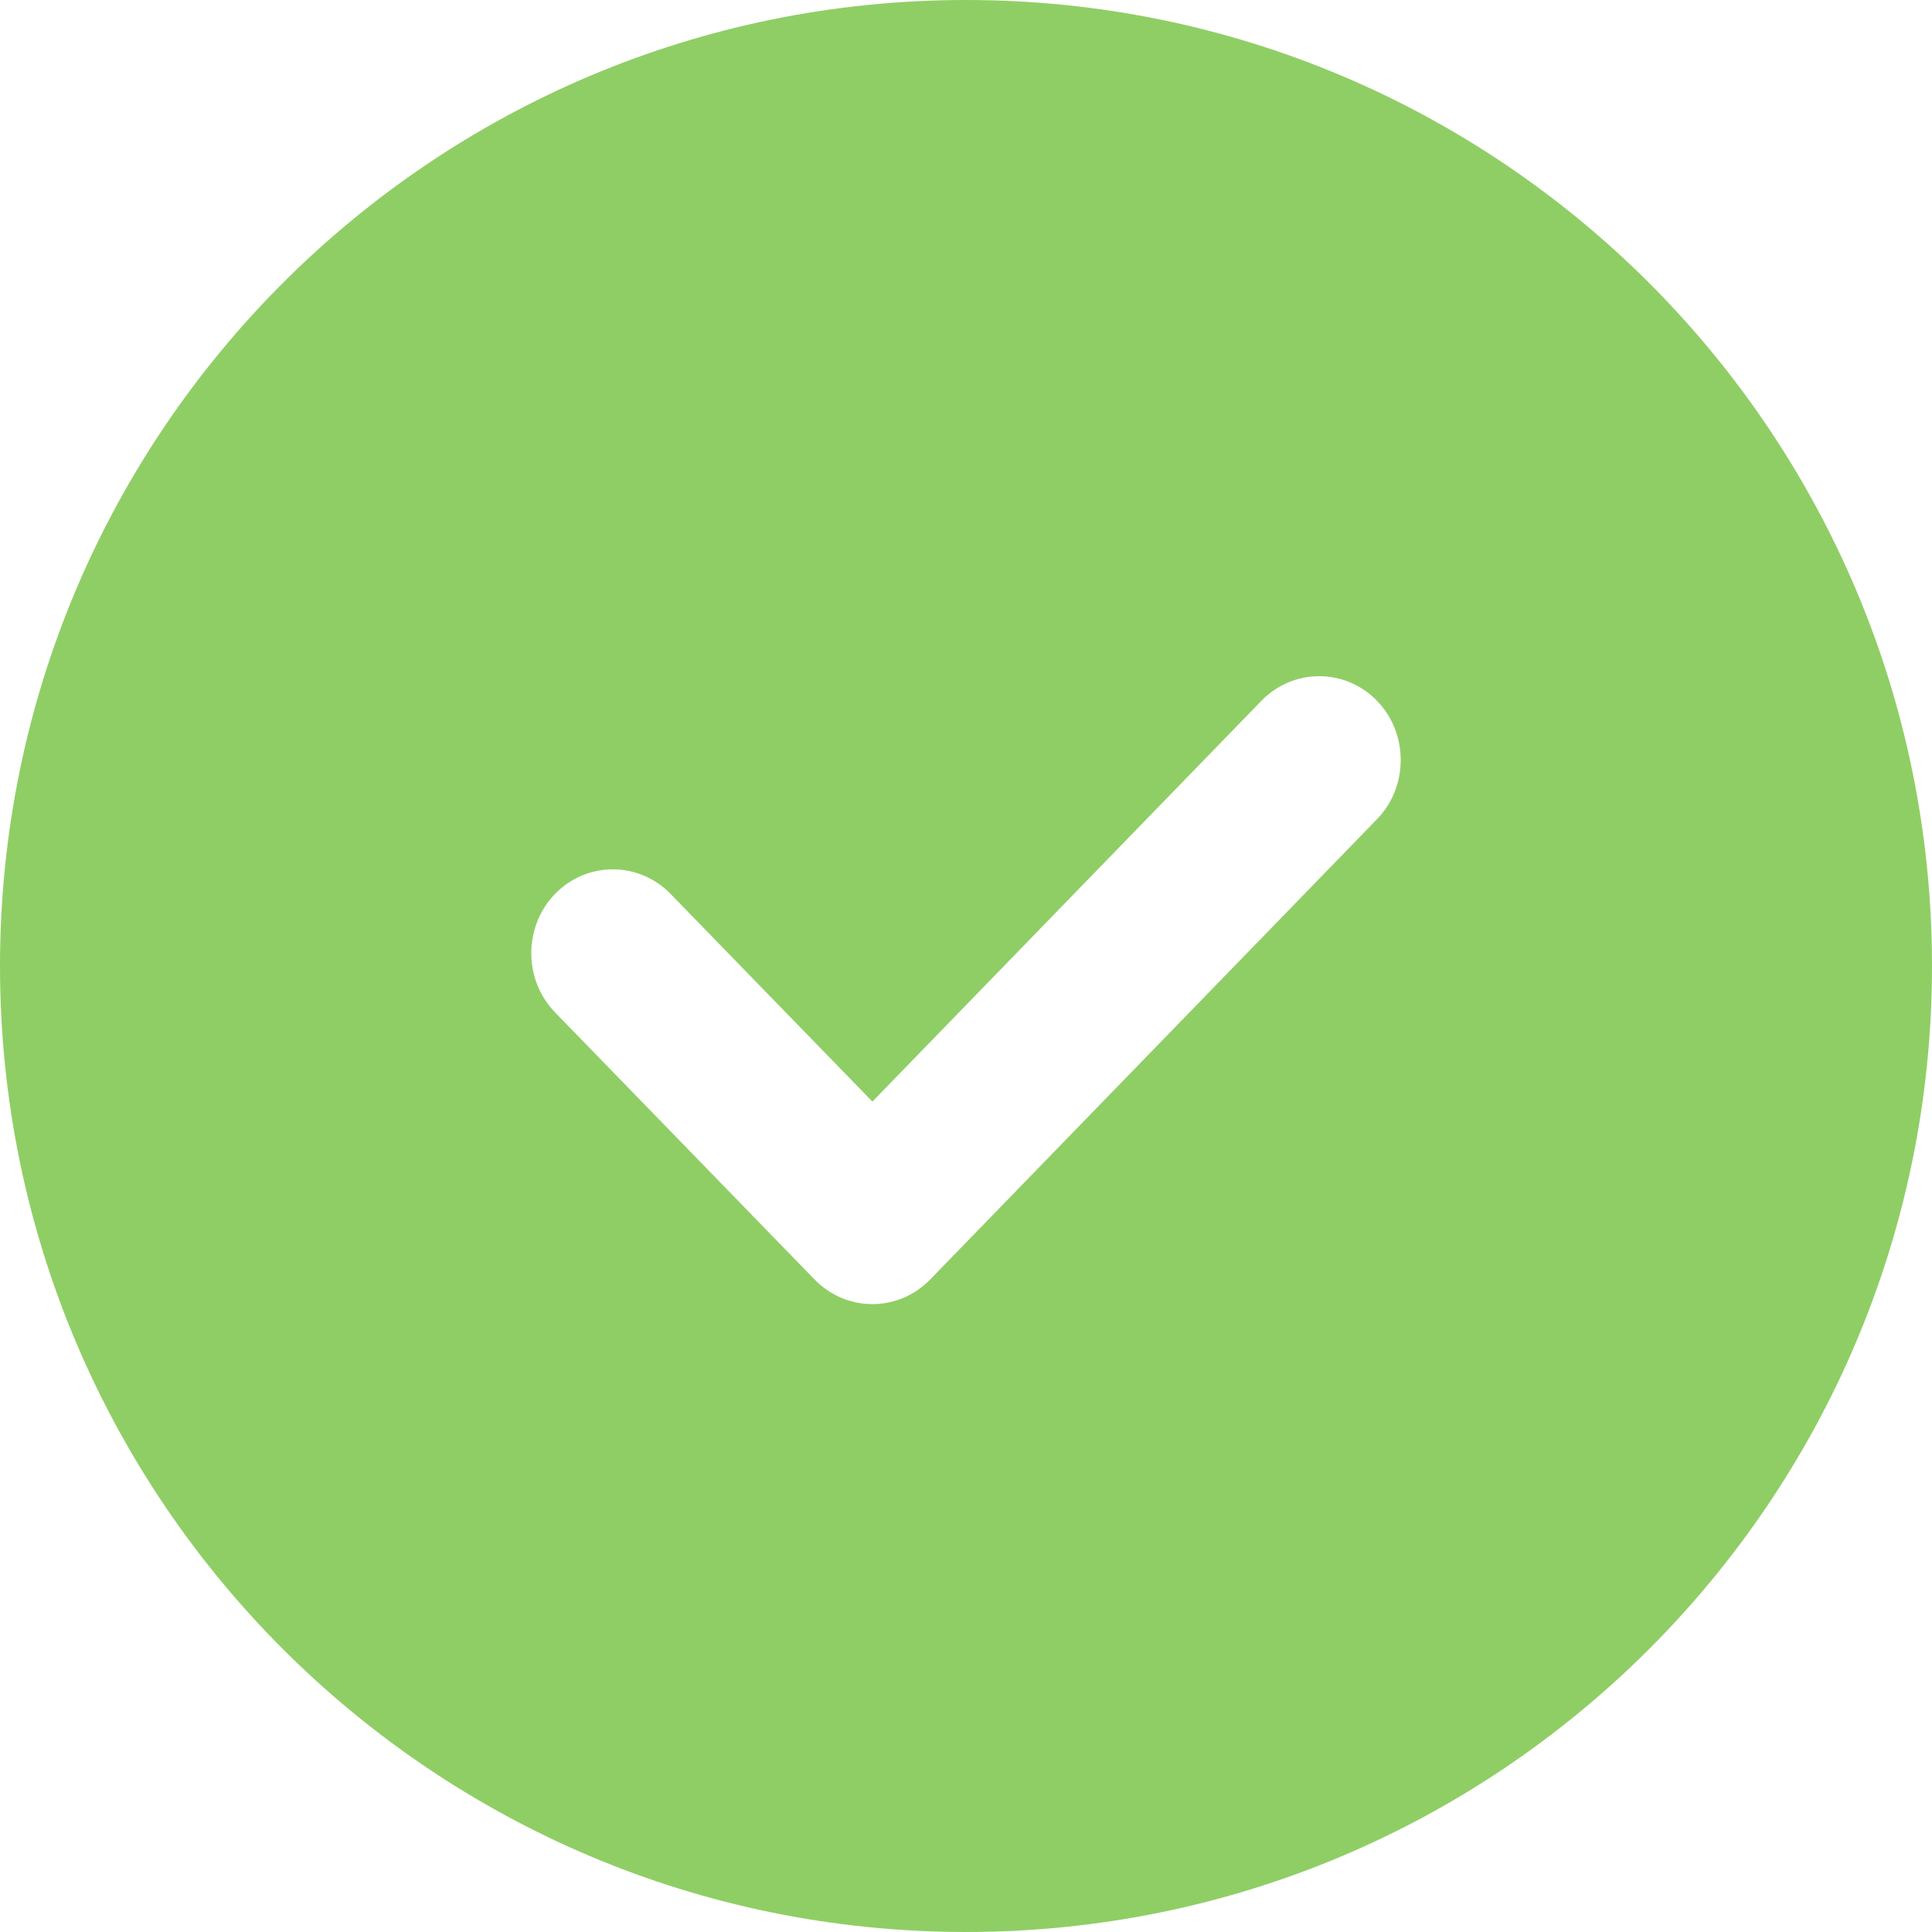
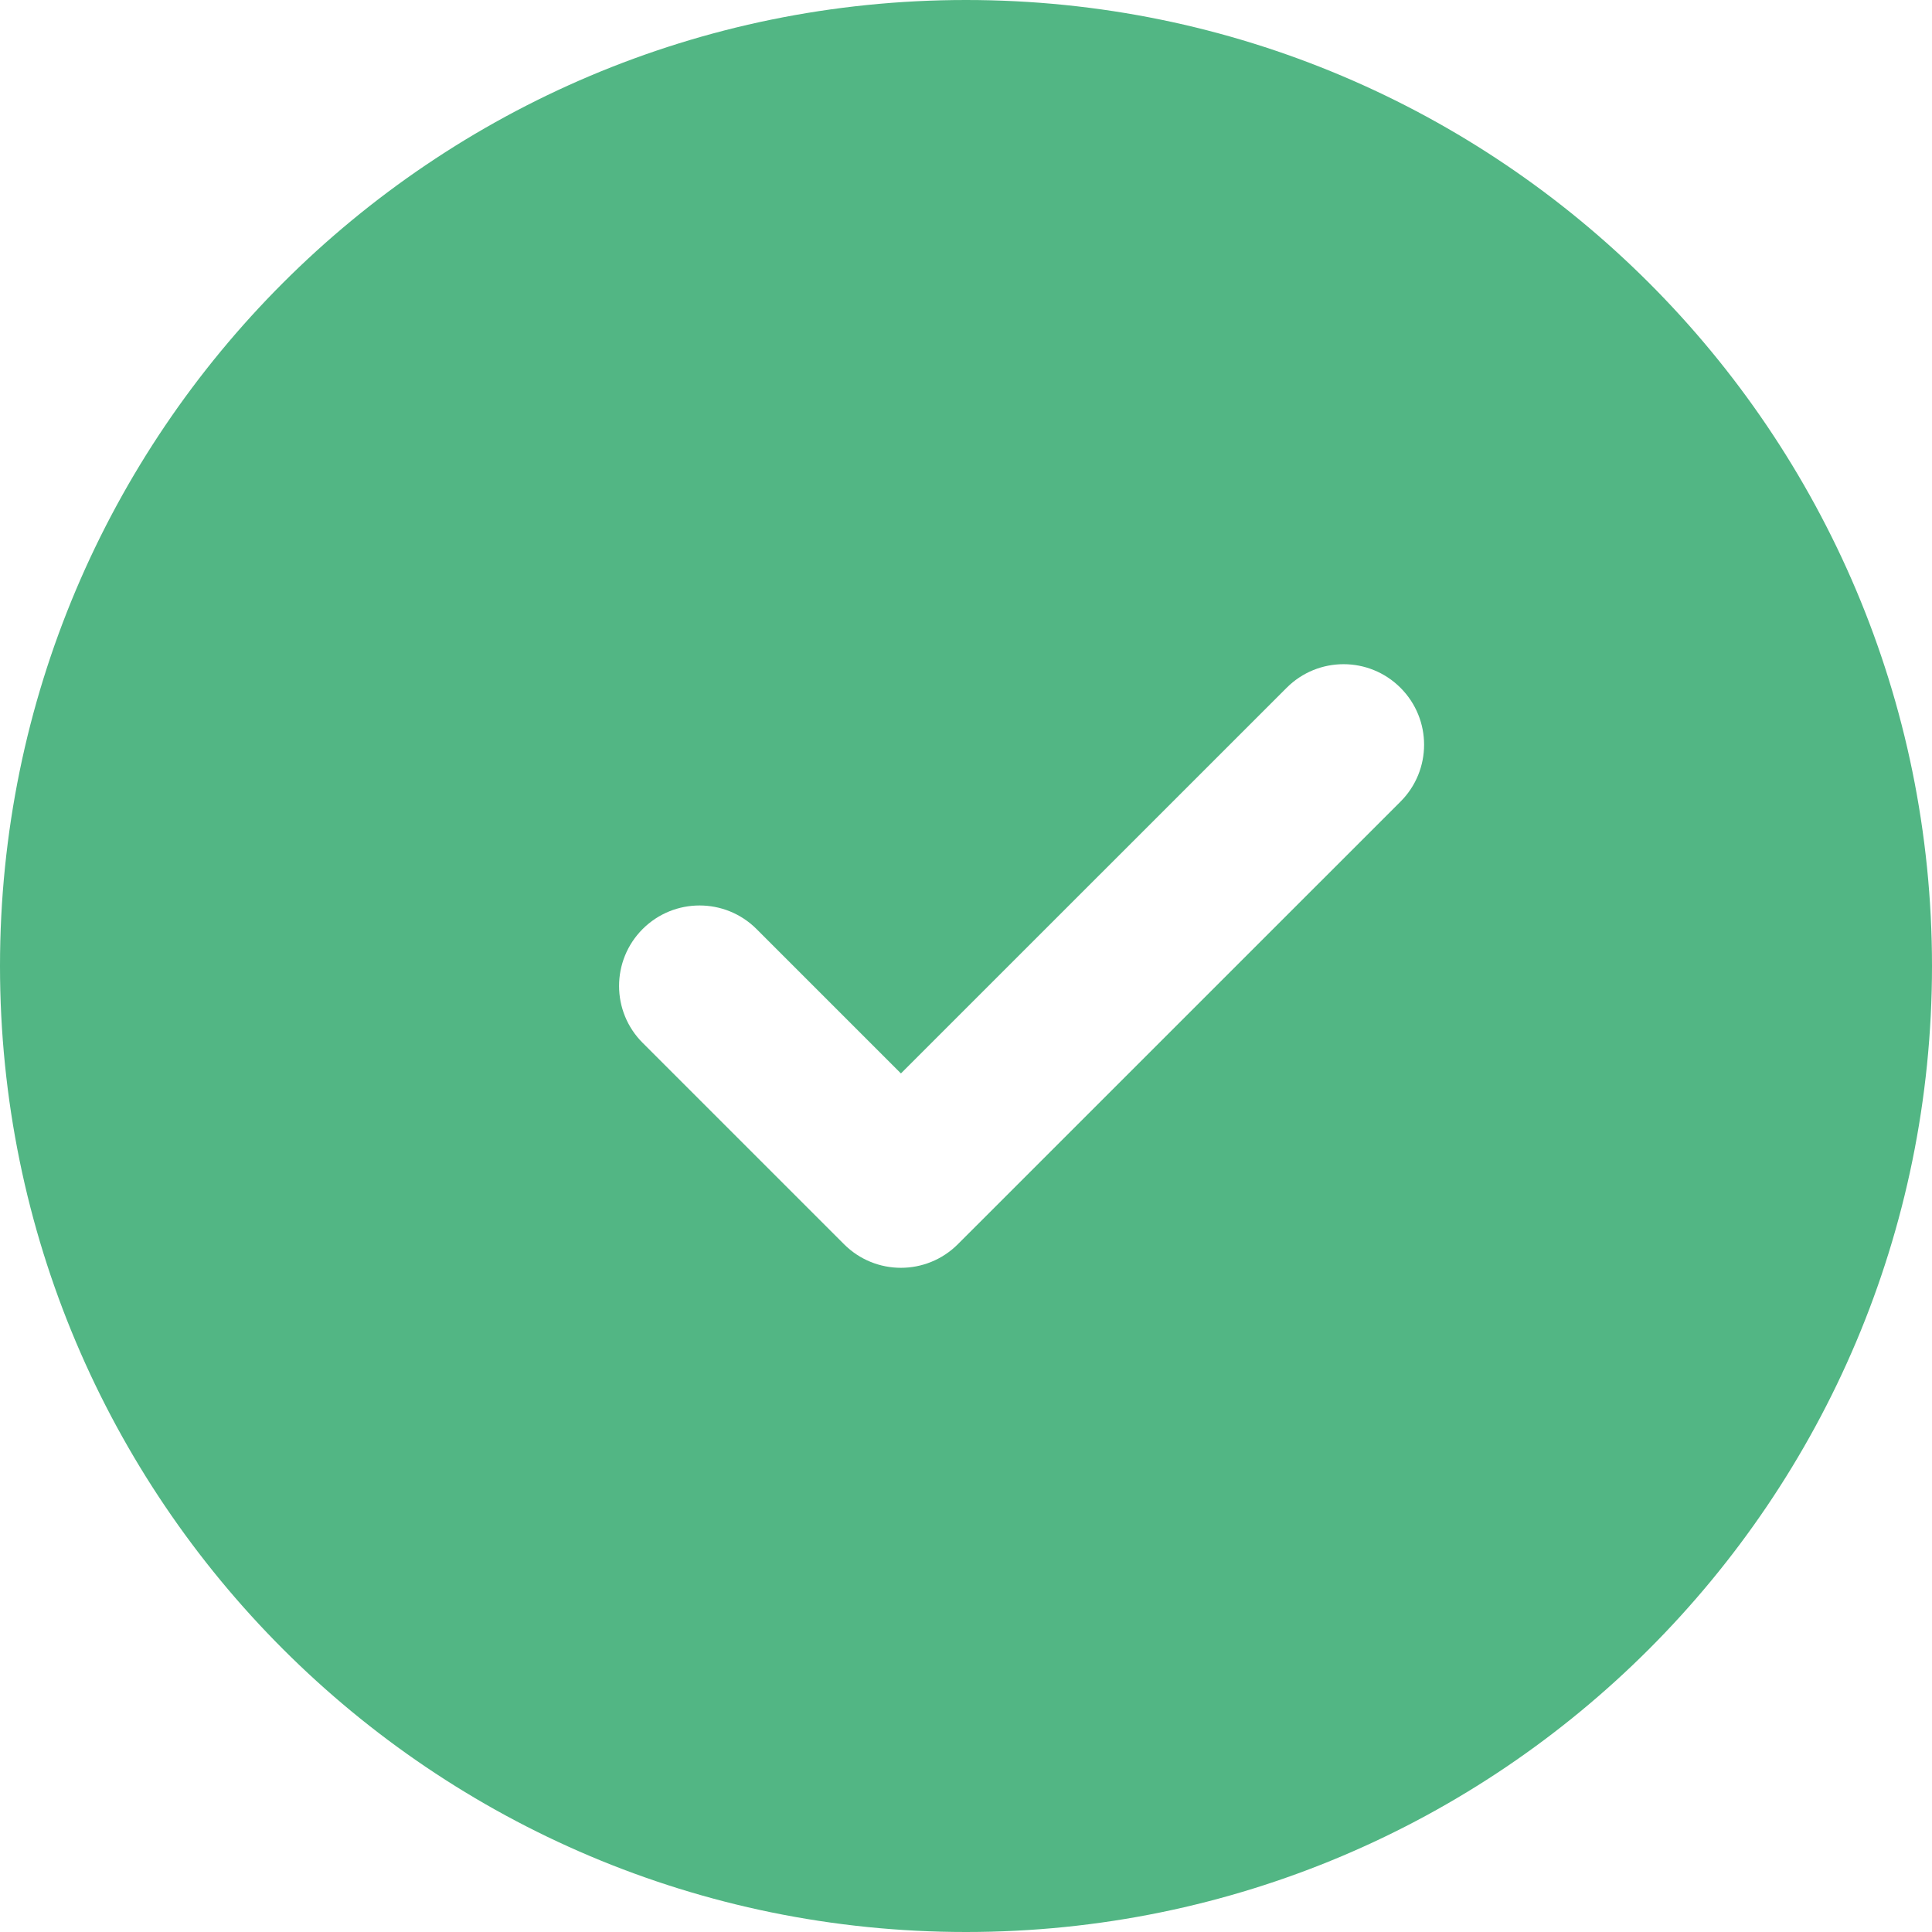
- <svg xmlns="http://www.w3.org/2000/svg" width="40px" height="40px" viewBox="0 0 40 40" version="1.1">
-   <g id="Page-1" stroke="none" stroke-width="1" fill="none" fill-rule="evenodd">
-     <g id="Artboard-Copy" transform="translate(-513, -206)" fill="#8FCE65">
-       <path d="M533,206 C544.047,206 553,214.953 553,226 C553,237.047 544.047,246 533,246 C521.953,246 513,237.047 513,226 C513,214.953 521.953,206 533,206 Z M541.506,220.506 C540.848,219.831 539.778,219.831 539.119,220.506 L539.119,220.506 L531.062,228.807 L526.881,224.505 C526.222,223.83 525.152,223.83 524.494,224.505 C523.835,225.18 523.835,226.288 524.494,226.963 L524.494,226.963 L529.868,232.494 C530.527,233.169 531.597,233.169 532.255,232.494 L532.255,232.494 L541.506,222.964 C542.165,222.289 542.165,221.181 541.506,220.506 Z" id="Combined-Shape" />
-     </g>
-   </g>
+ <svg xmlns="http://www.w3.org/2000/svg" width="40" height="40" viewBox="0 0 28 28" fill="none">
+   <path d="M14 0C6.268 0 0 6.268 0 14C0 21.732 6.268 28 14 28C21.732 28 28 21.732 28 14C28 6.268 21.732 0 14 0ZM20.297 11.618L13.882 18.032C13.654 18.26 13.355 18.374 13.057 18.374C12.758 18.374 12.46 18.26 12.232 18.032L9.314 15.114C8.858 14.659 8.858 13.92 9.314 13.464C9.77 13.009 10.508 13.009 10.964 13.464L13.057 15.557L18.647 9.968C19.103 9.512 19.841 9.512 20.297 9.968C20.753 10.424 20.753 11.162 20.297 11.618Z" fill="#52B684" />
</svg>
